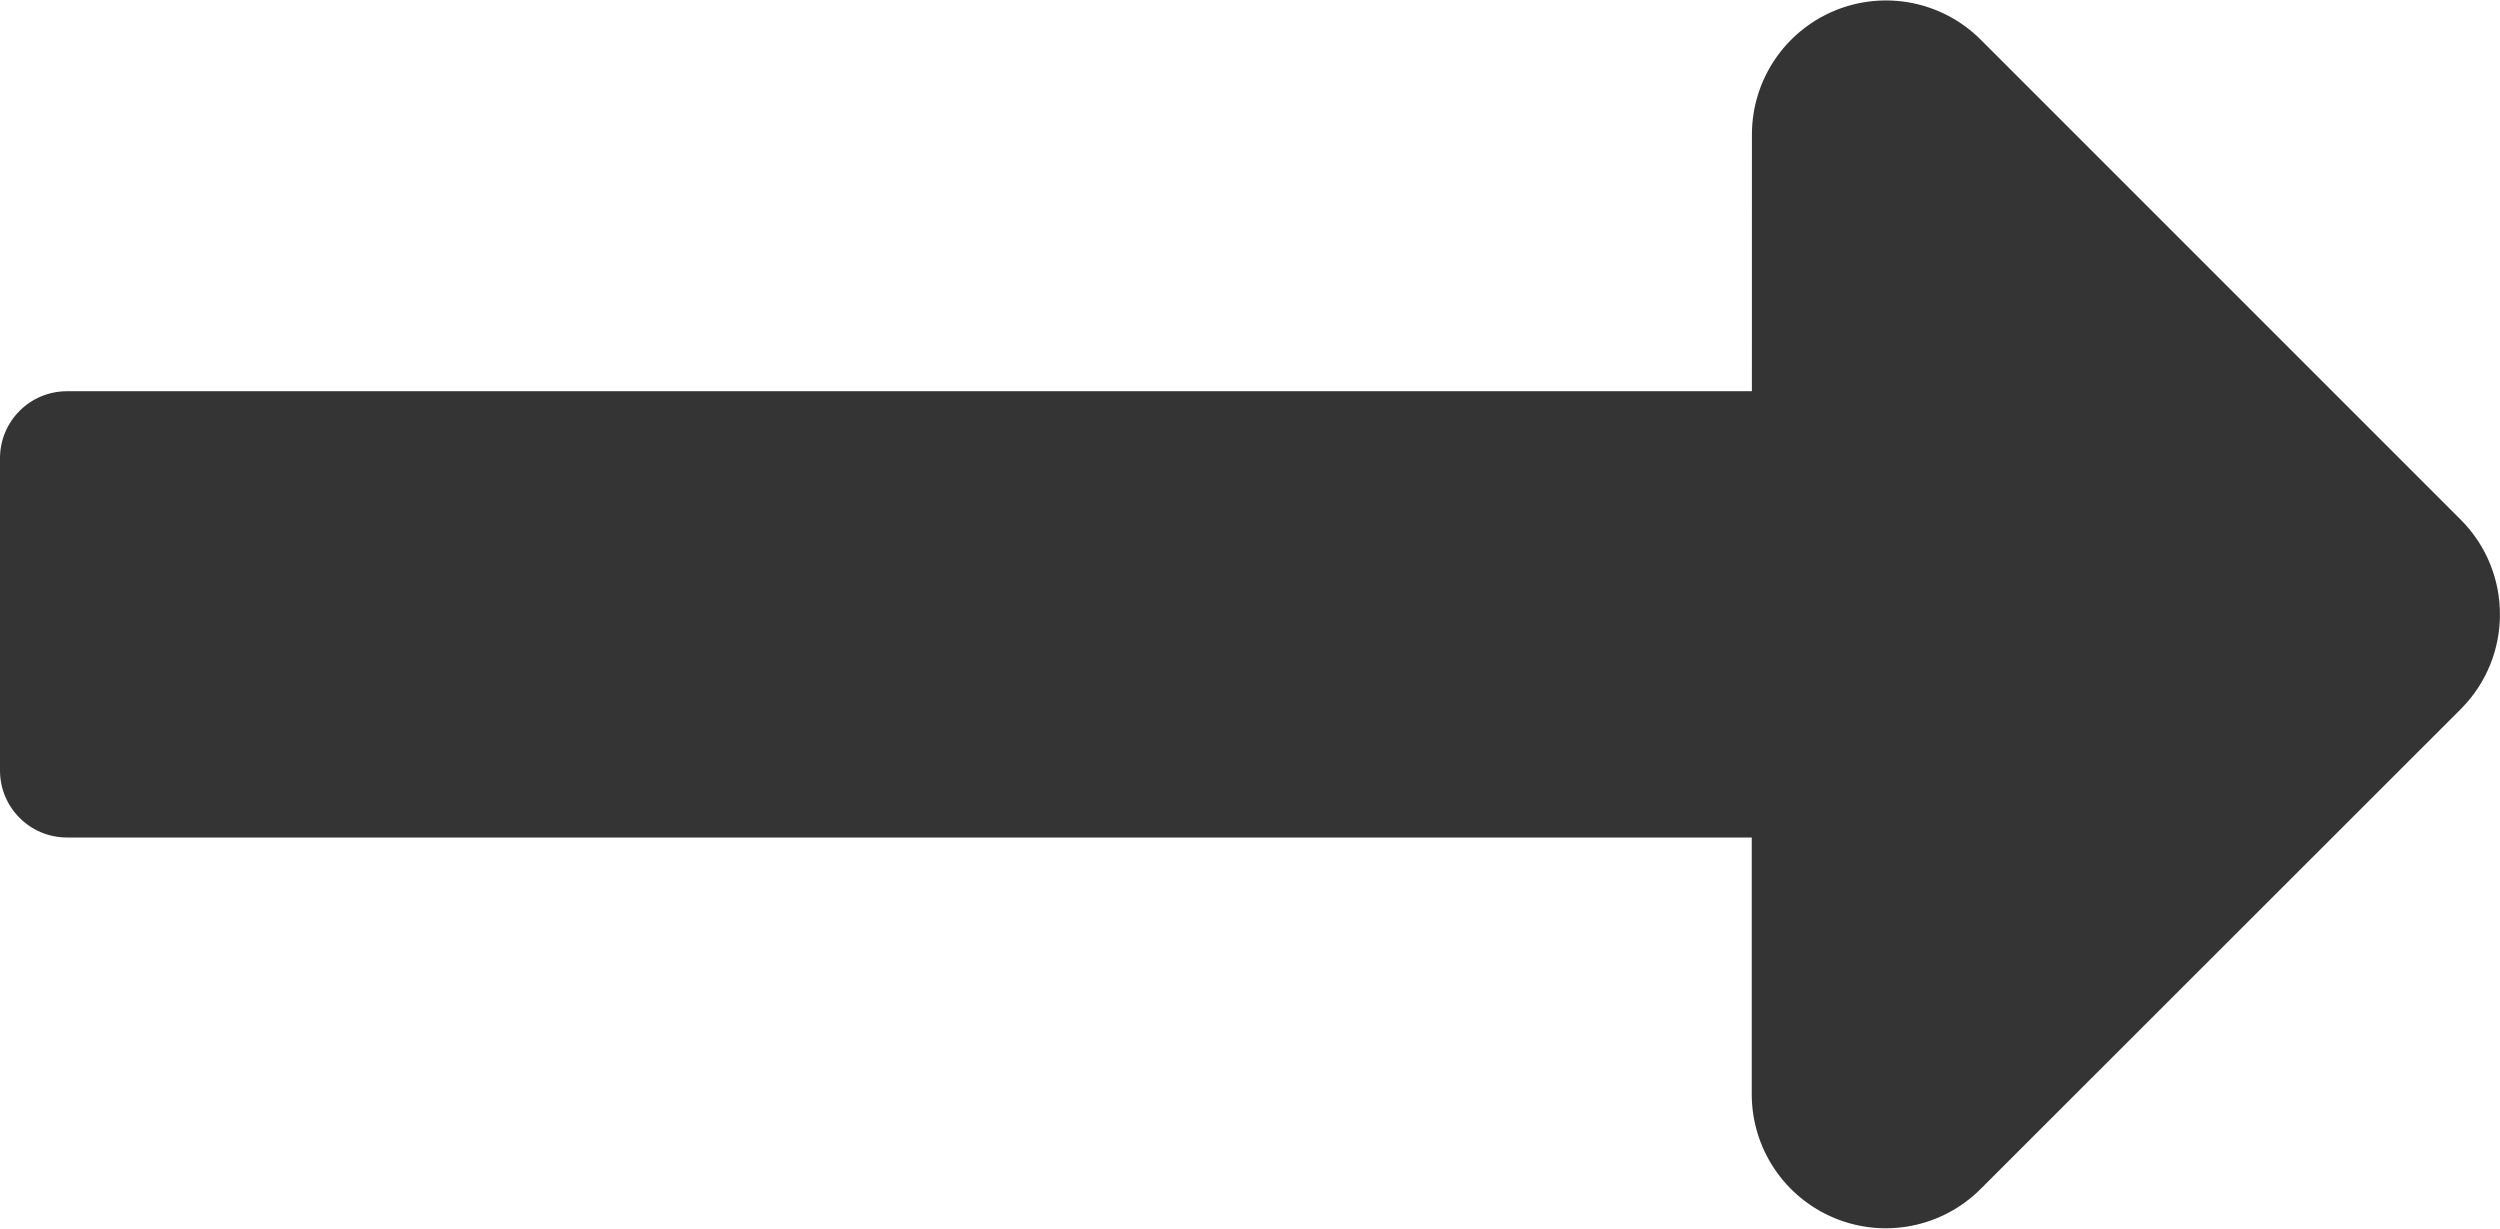
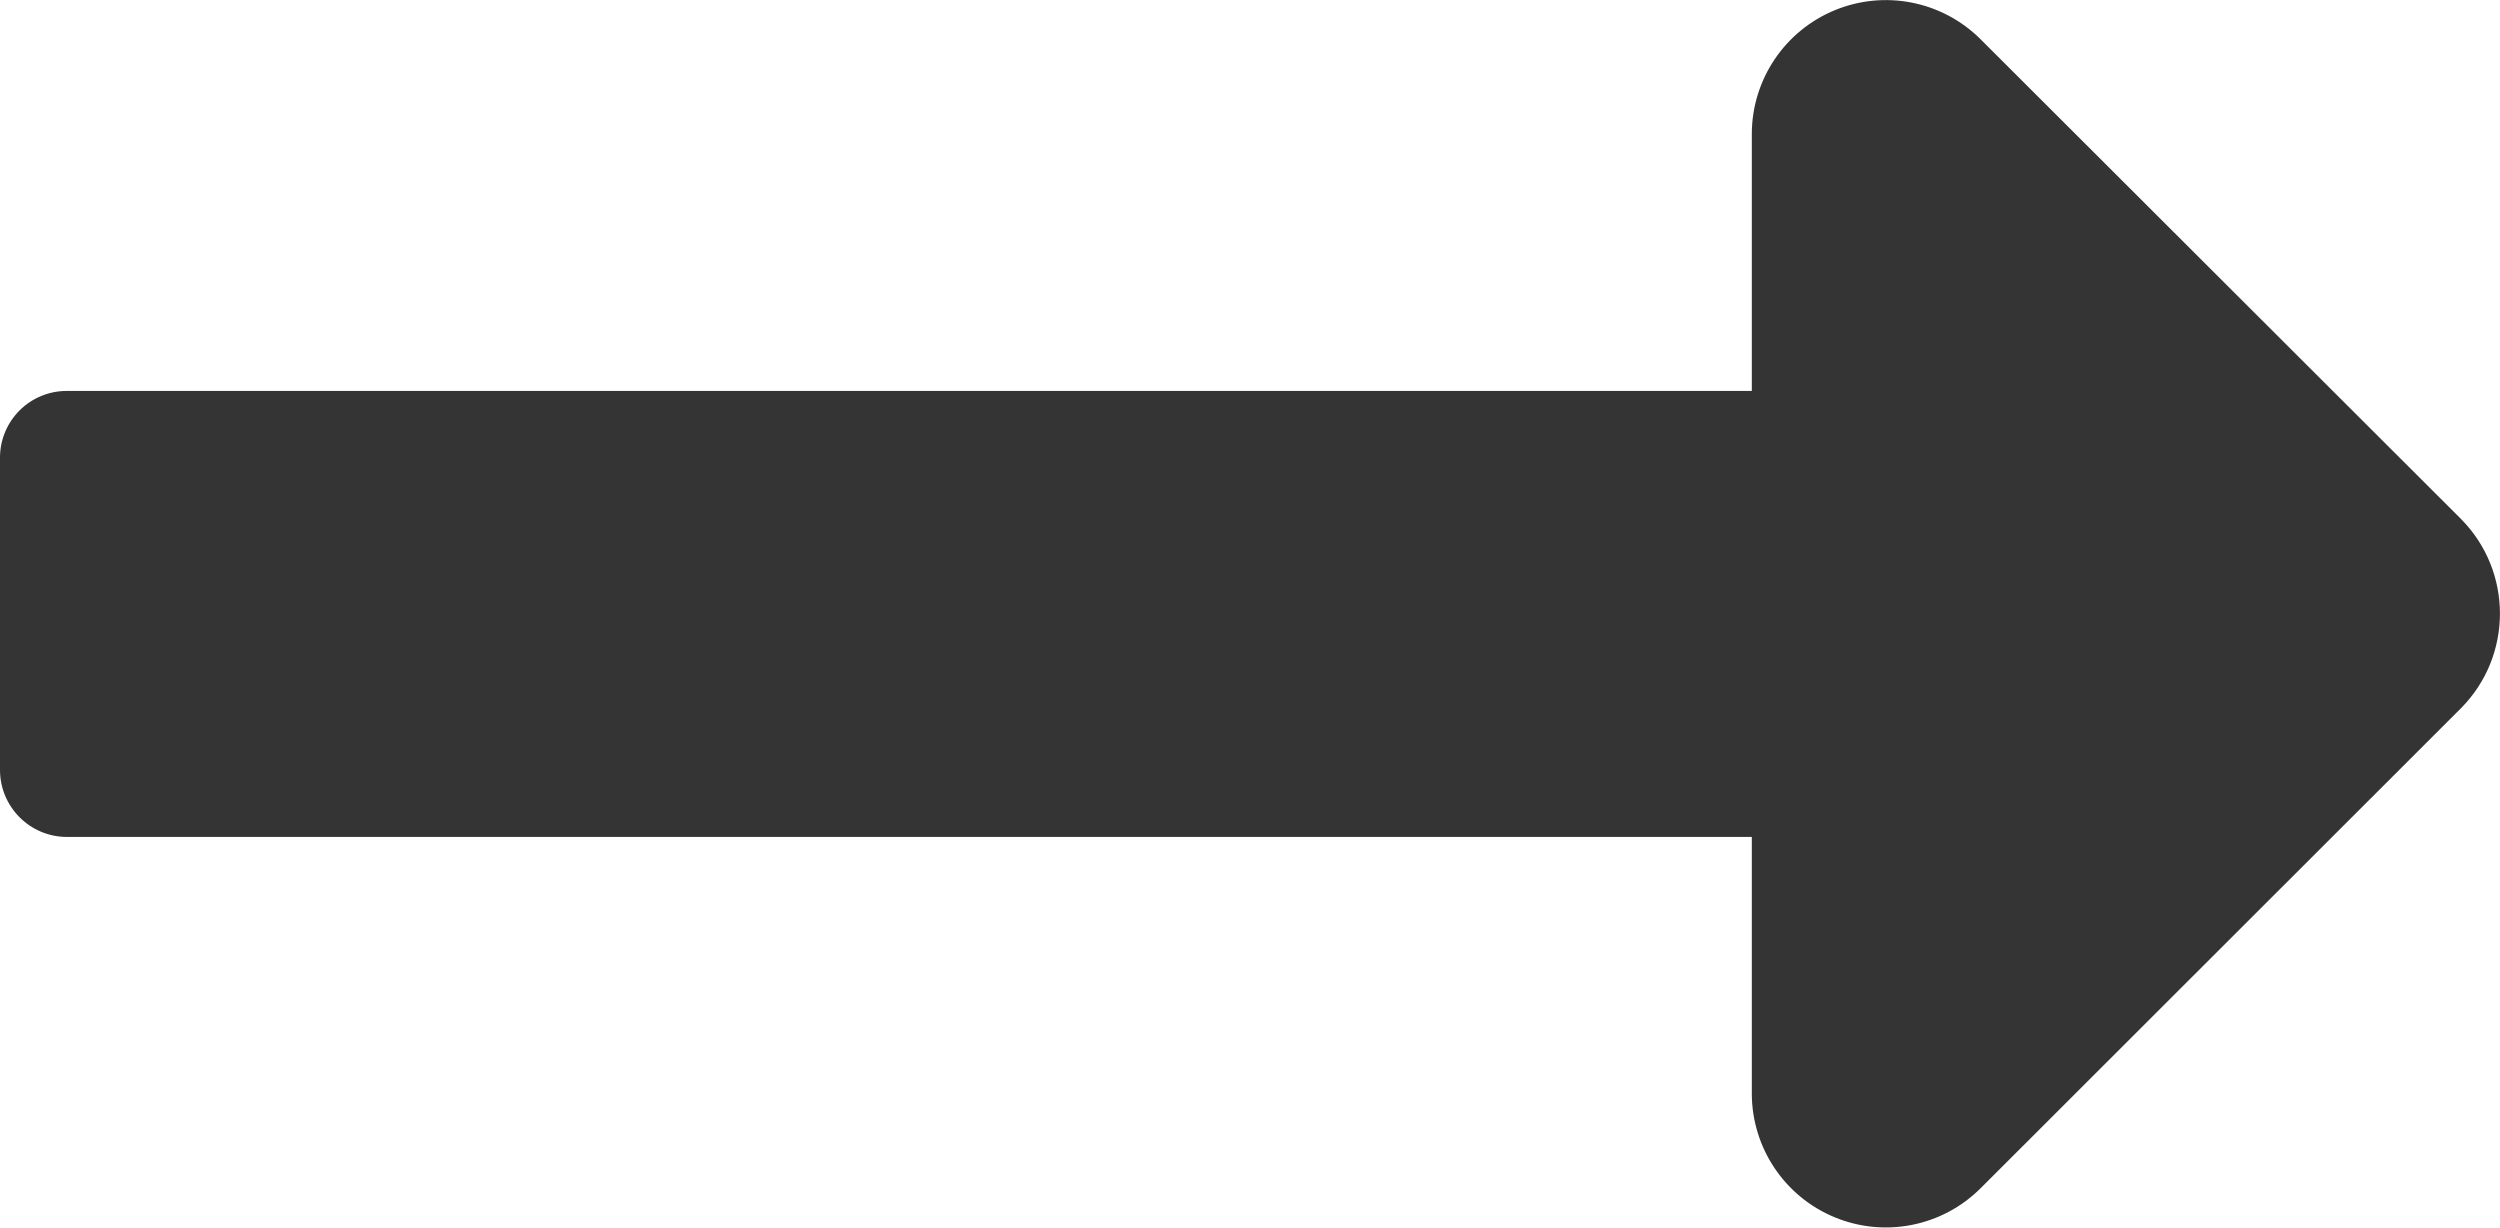
- <svg xmlns="http://www.w3.org/2000/svg" width="69" height="33.917" viewBox="0 0 69 33.917">
-   <path d="M48.352,21.056H1.848A1.848,1.848,0,0,0,0,22.9v8.625a1.848,1.848,0,0,0,1.848,1.848h46.5v7.094a3.7,3.7,0,0,0,6.31,2.614L67.917,29.83a3.7,3.7,0,0,0,0-5.228L54.663,11.348a3.7,3.7,0,0,0-6.31,2.614Z" transform="translate(0 -10.258)" fill="#343434" />
+ <svg xmlns="http://www.w3.org/2000/svg" viewBox="0 0 69 33.88">
+   <path d="M48.35,10.8H1.85A1.84,1.84,0,0,0,0,12.64v8.62a1.85,1.85,0,0,0,1.85,1.85h46.5V30.2a3.7,3.7,0,0,0,6.31,2.61L67.92,19.56a3.71,3.71,0,0,0,0-5.23L54.66,1.09A3.7,3.7,0,0,0,48.35,3.7Z" transform="translate(0 -0.01)" fill="#343434" />
</svg>
